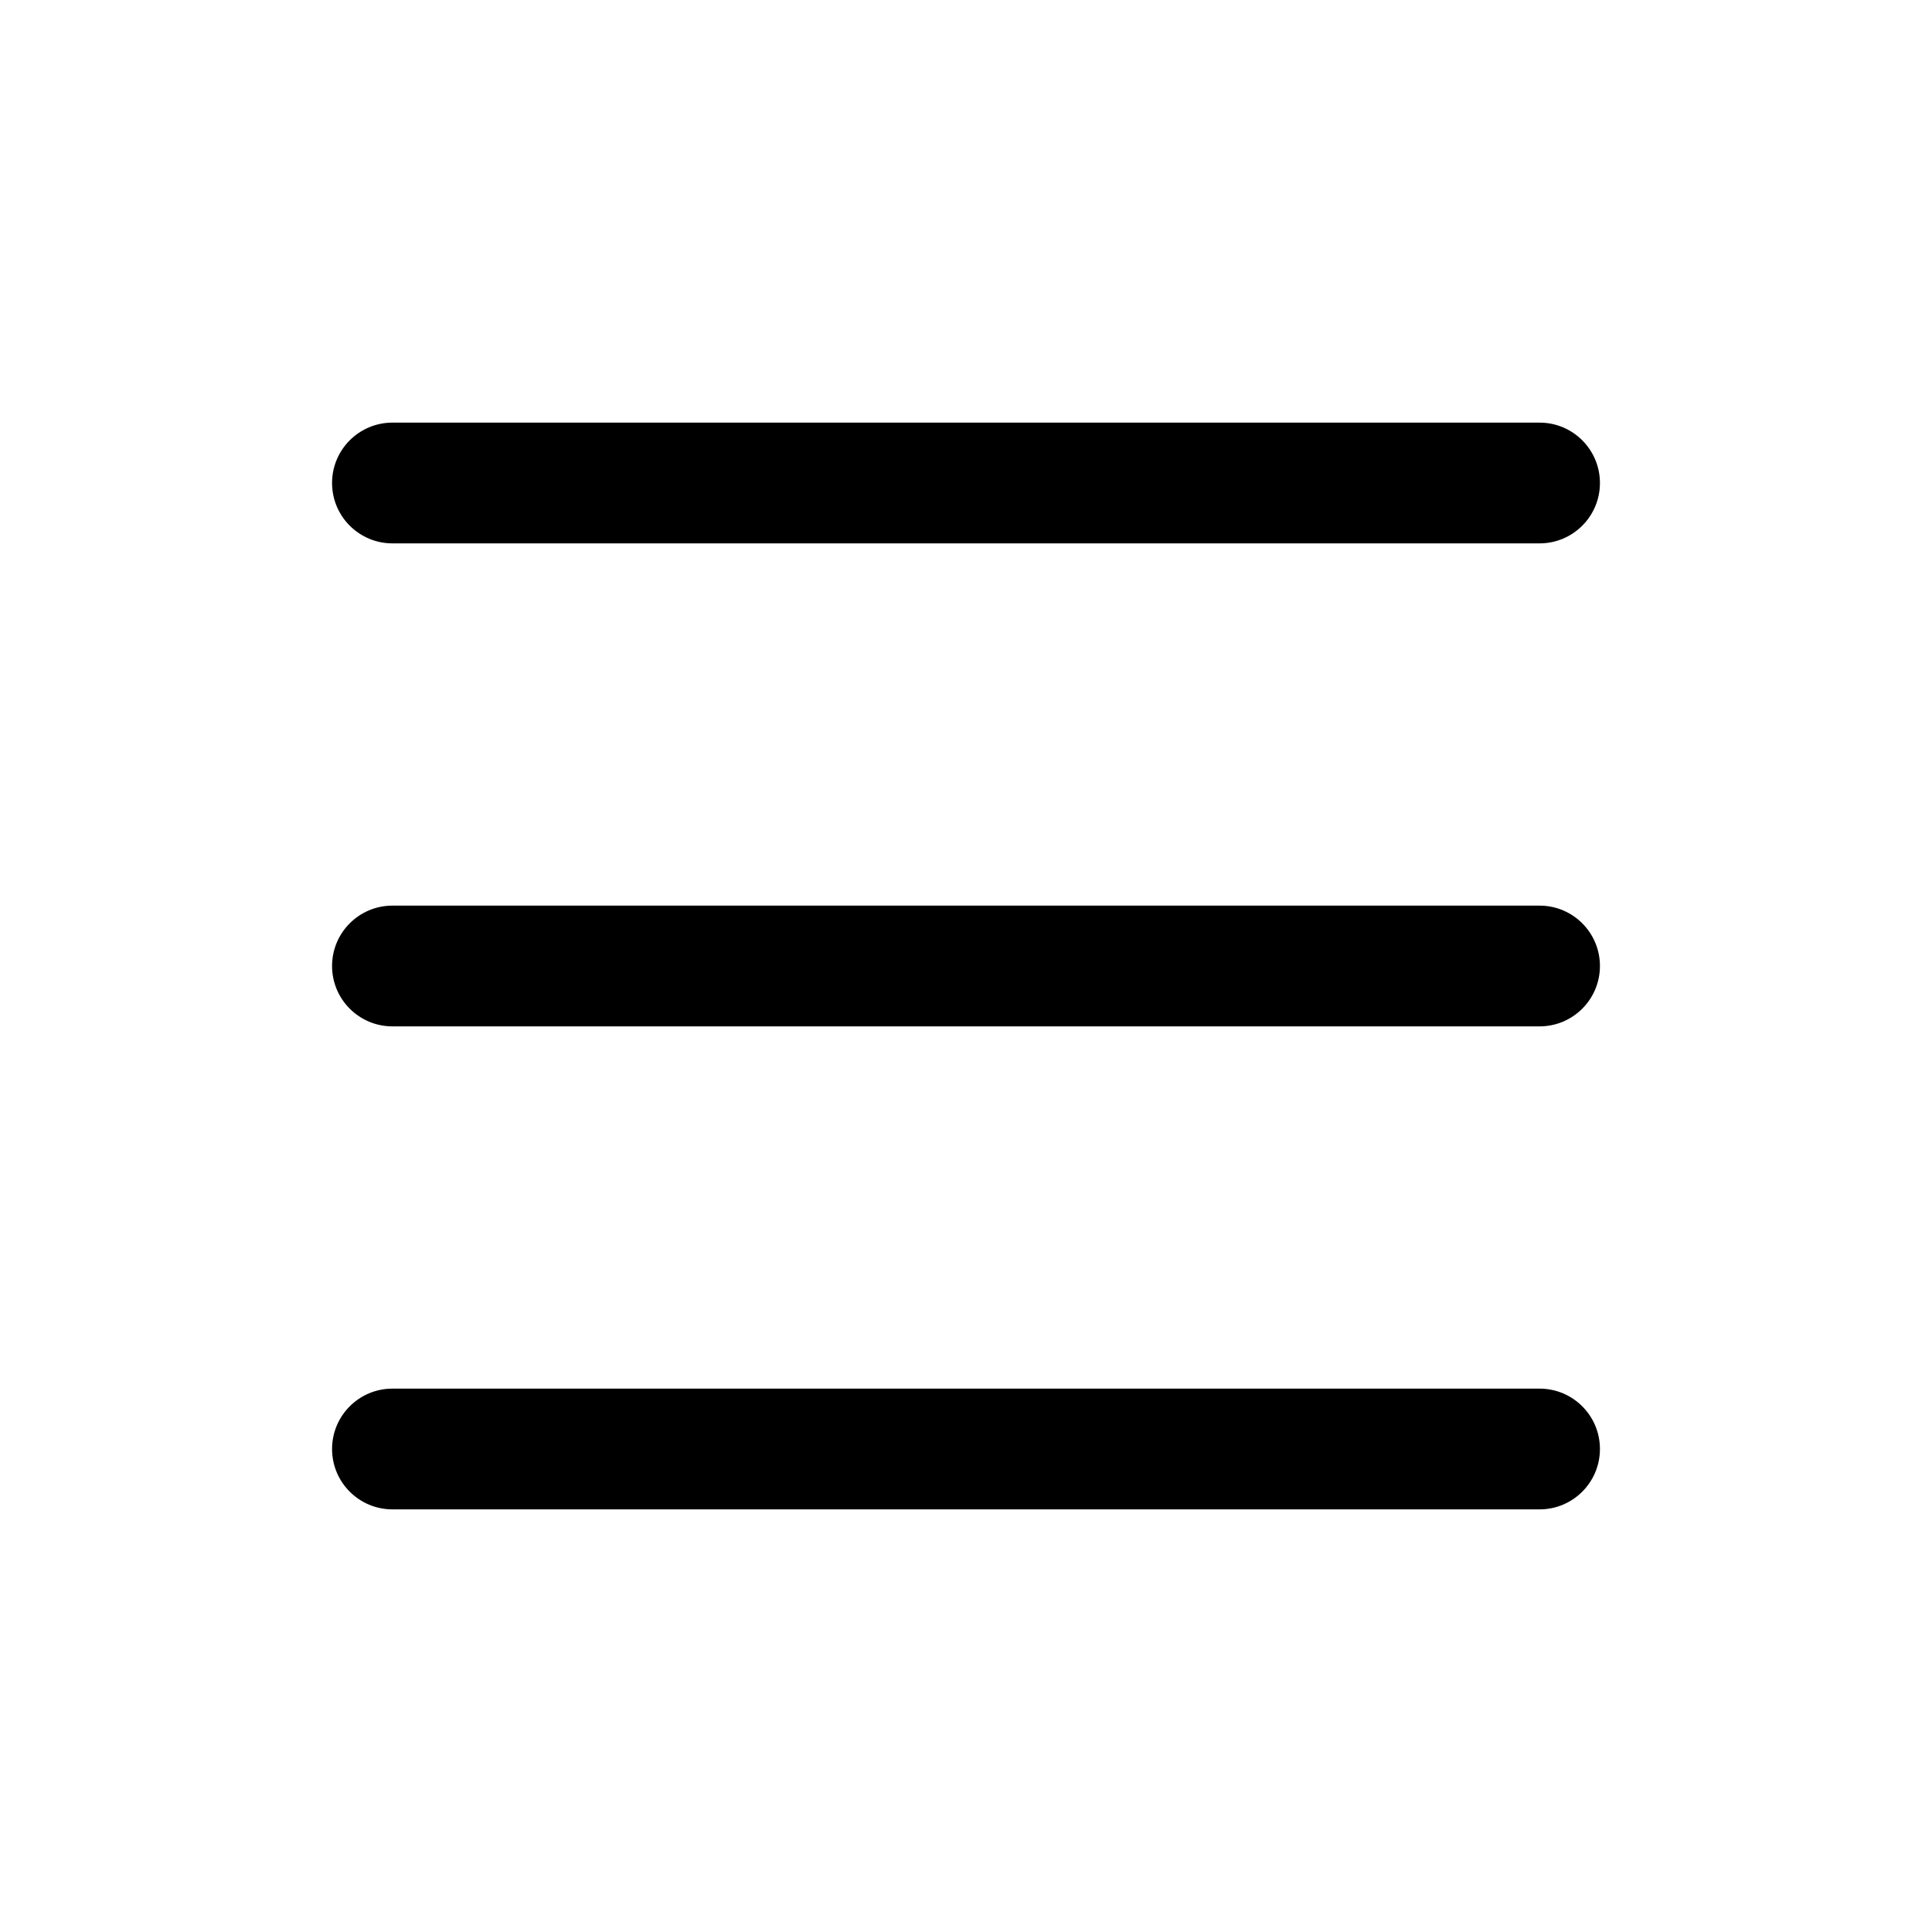
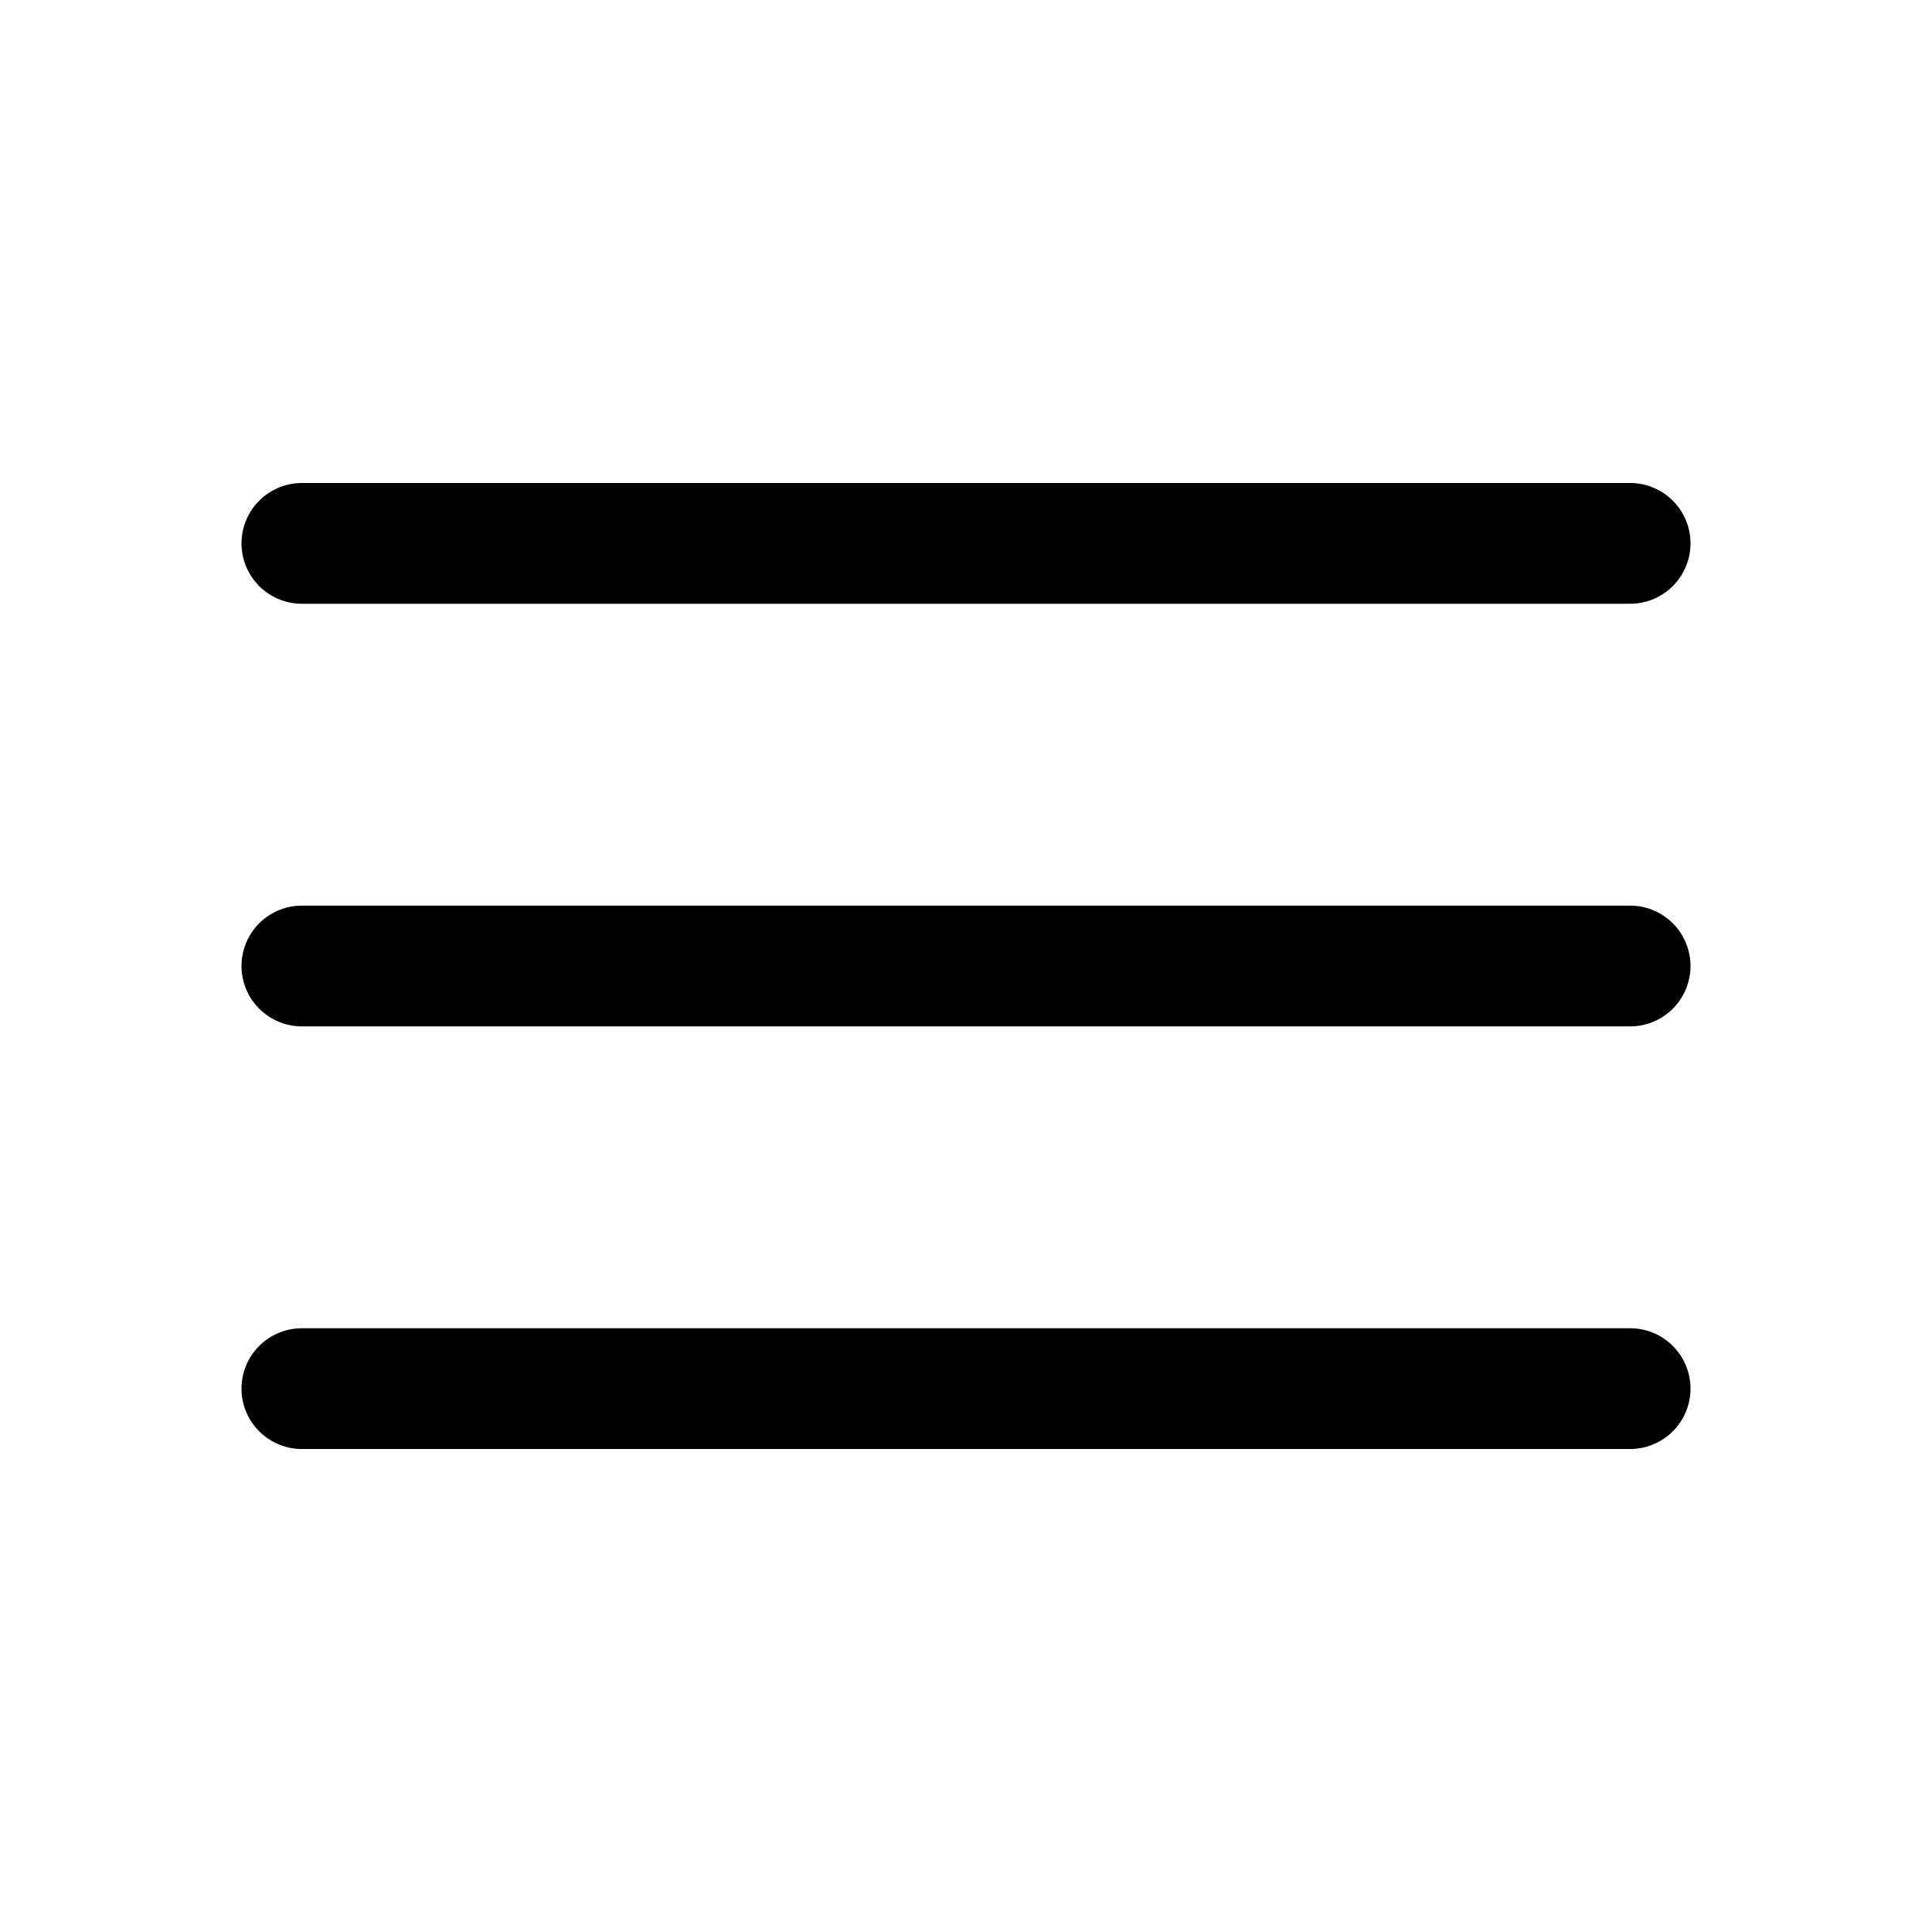
- <svg xmlns="http://www.w3.org/2000/svg" viewBox="0 0 64 64" width="50px" height="50px">
-   <path d="M51 46c1.104 0 2 .895 2 2 0 1.105-.896 2-2 2-.601 0-37.399 0-38 0-1.104 0-2-.895-2-2 0-1.105.896-2 2-2C13.601 46 50.399 46 51 46zM51 30c1.104 0 2 .895 2 2 0 1.105-.896 2-2 2-.601 0-37.399 0-38 0-1.104 0-2-.895-2-2 0-1.105.896-2 2-2C13.601 30 50.399 30 51 30zM51 14c1.104 0 2 .895 2 2 0 1.105-.896 2-2 2-.601 0-37.399 0-38 0-1.104 0-2-.895-2-2 0-1.105.896-2 2-2C13.601 14 50.399 14 51 14z" />
+ <svg xmlns="http://www.w3.org/2000/svg" fill="none" viewBox="0 0 24 24" stroke-width="1.5" stroke="currentColor" class="w-6 h-6">
+   <path stroke-linecap="round" stroke-linejoin="round" d="M3.75 6.75h16.5M3.75 12h16.5m-16.5 5.25h16.5" />
</svg>
